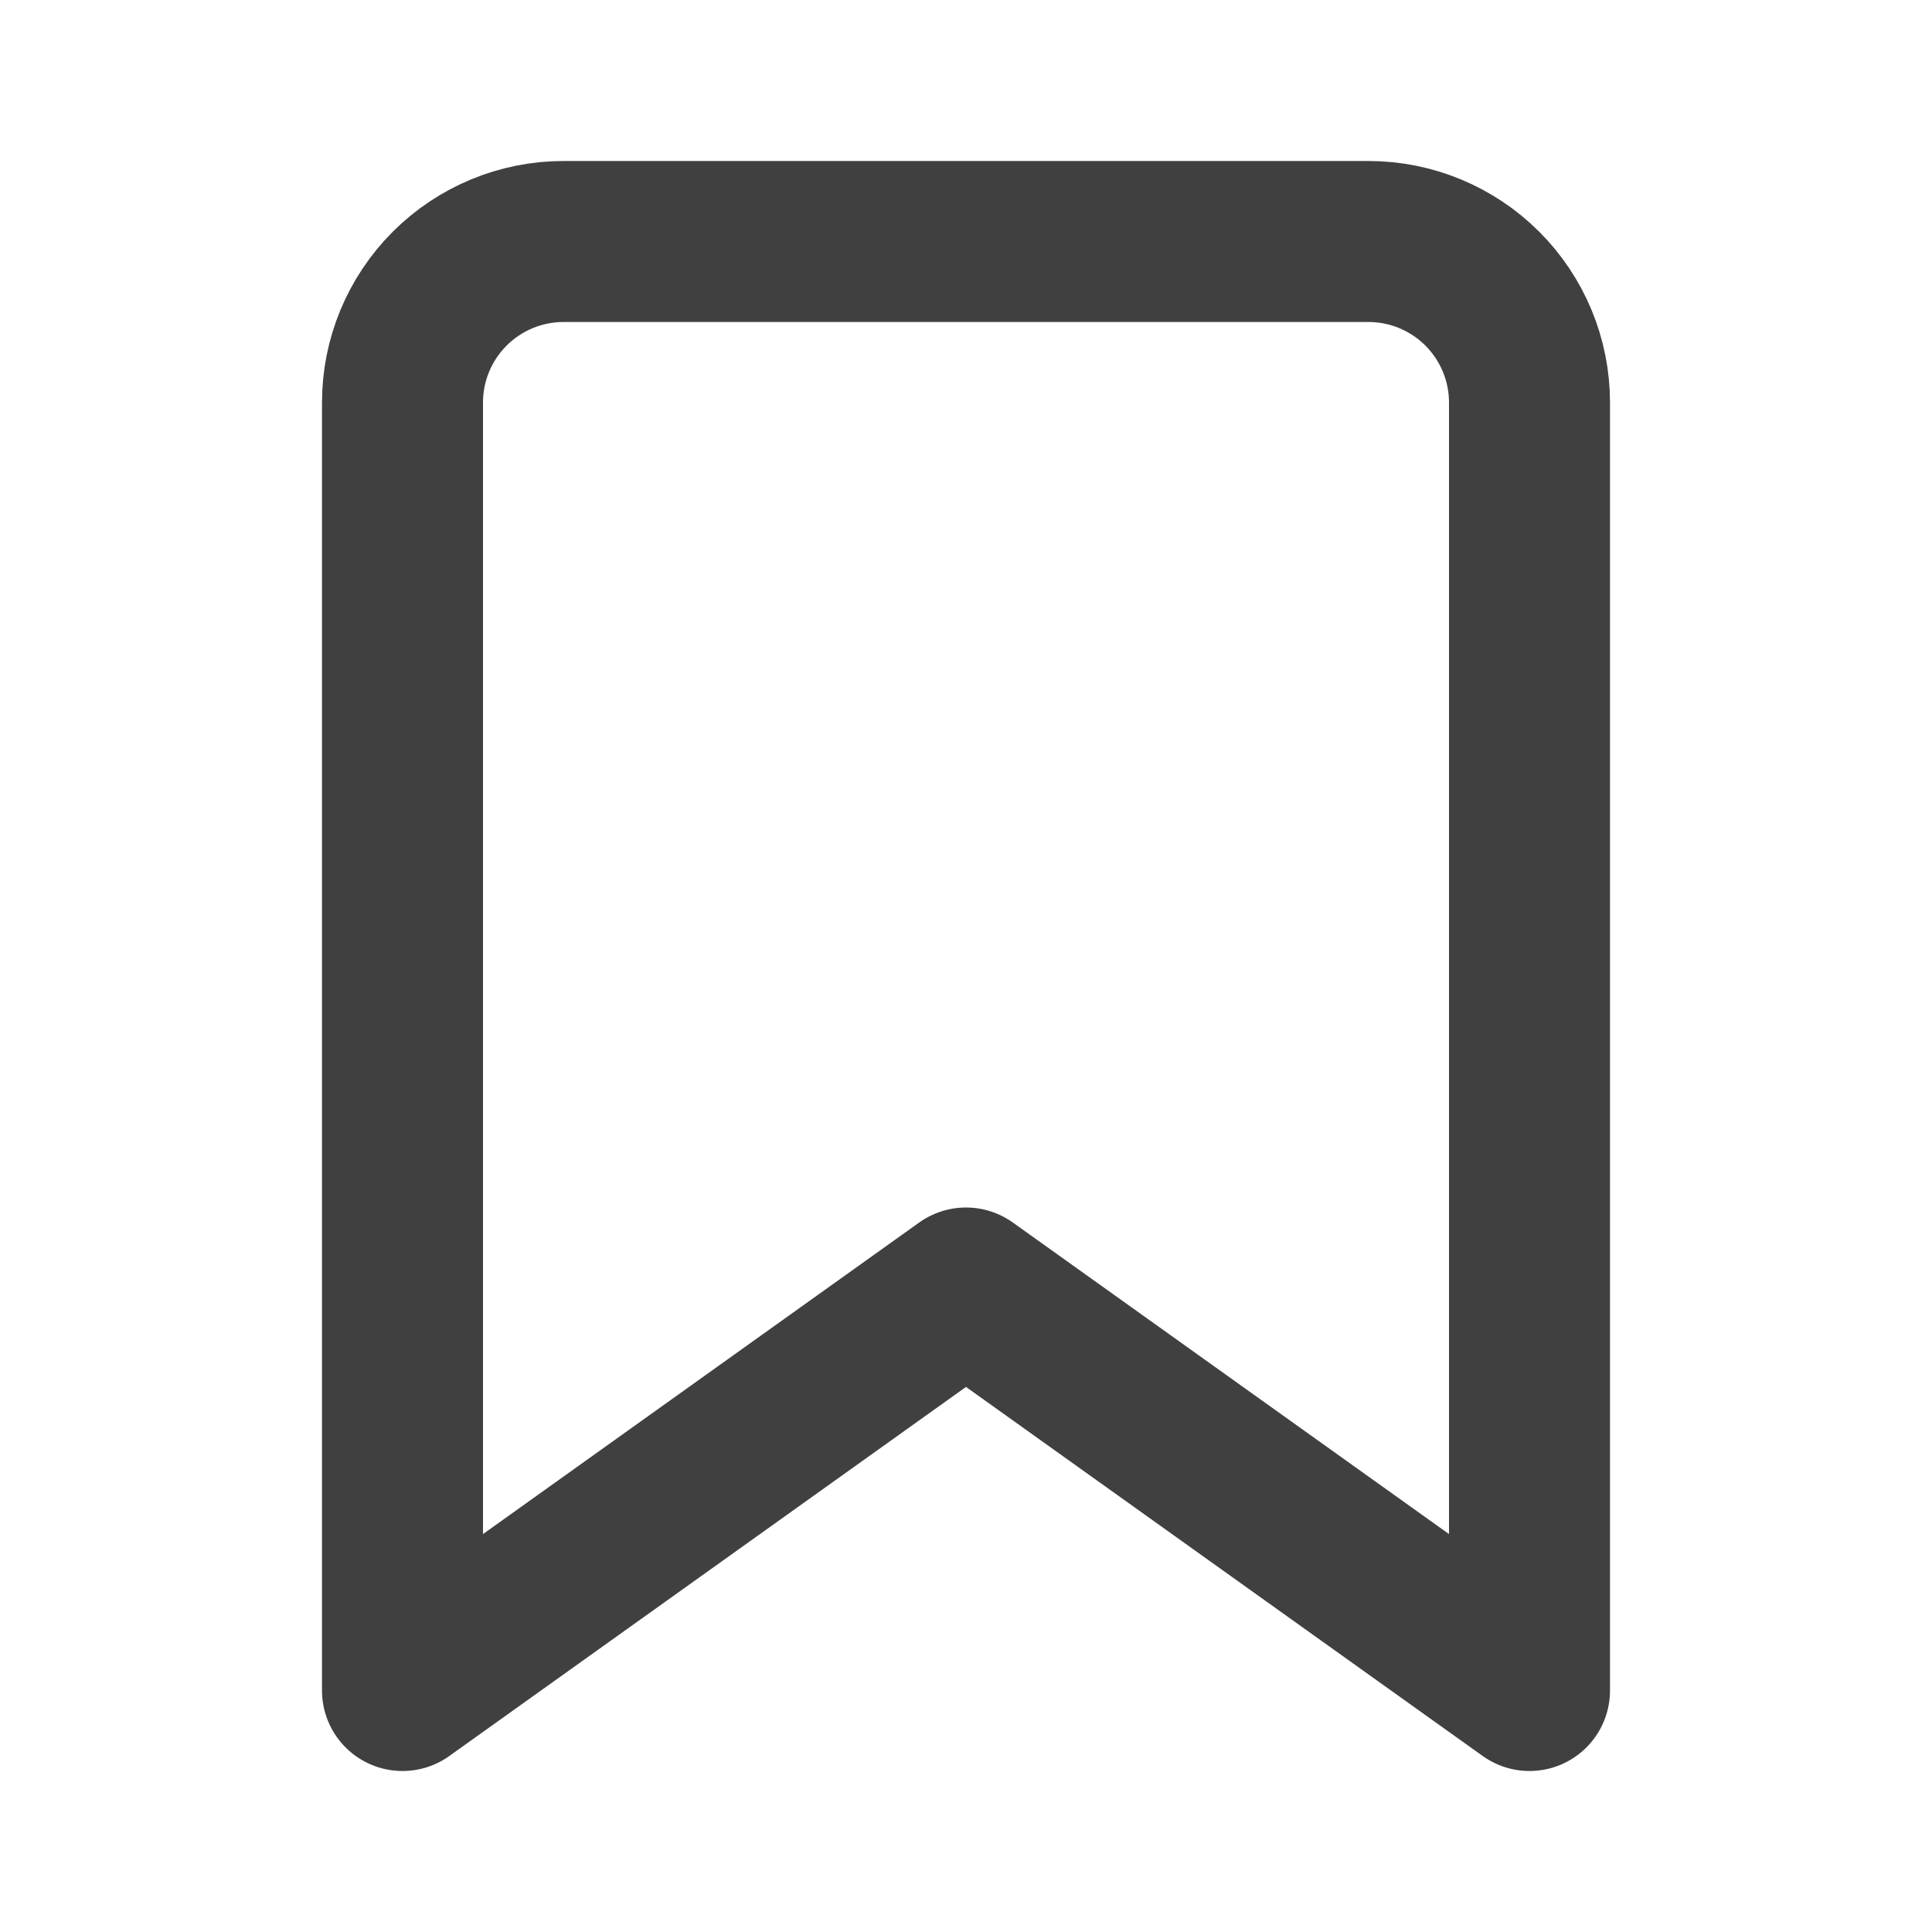
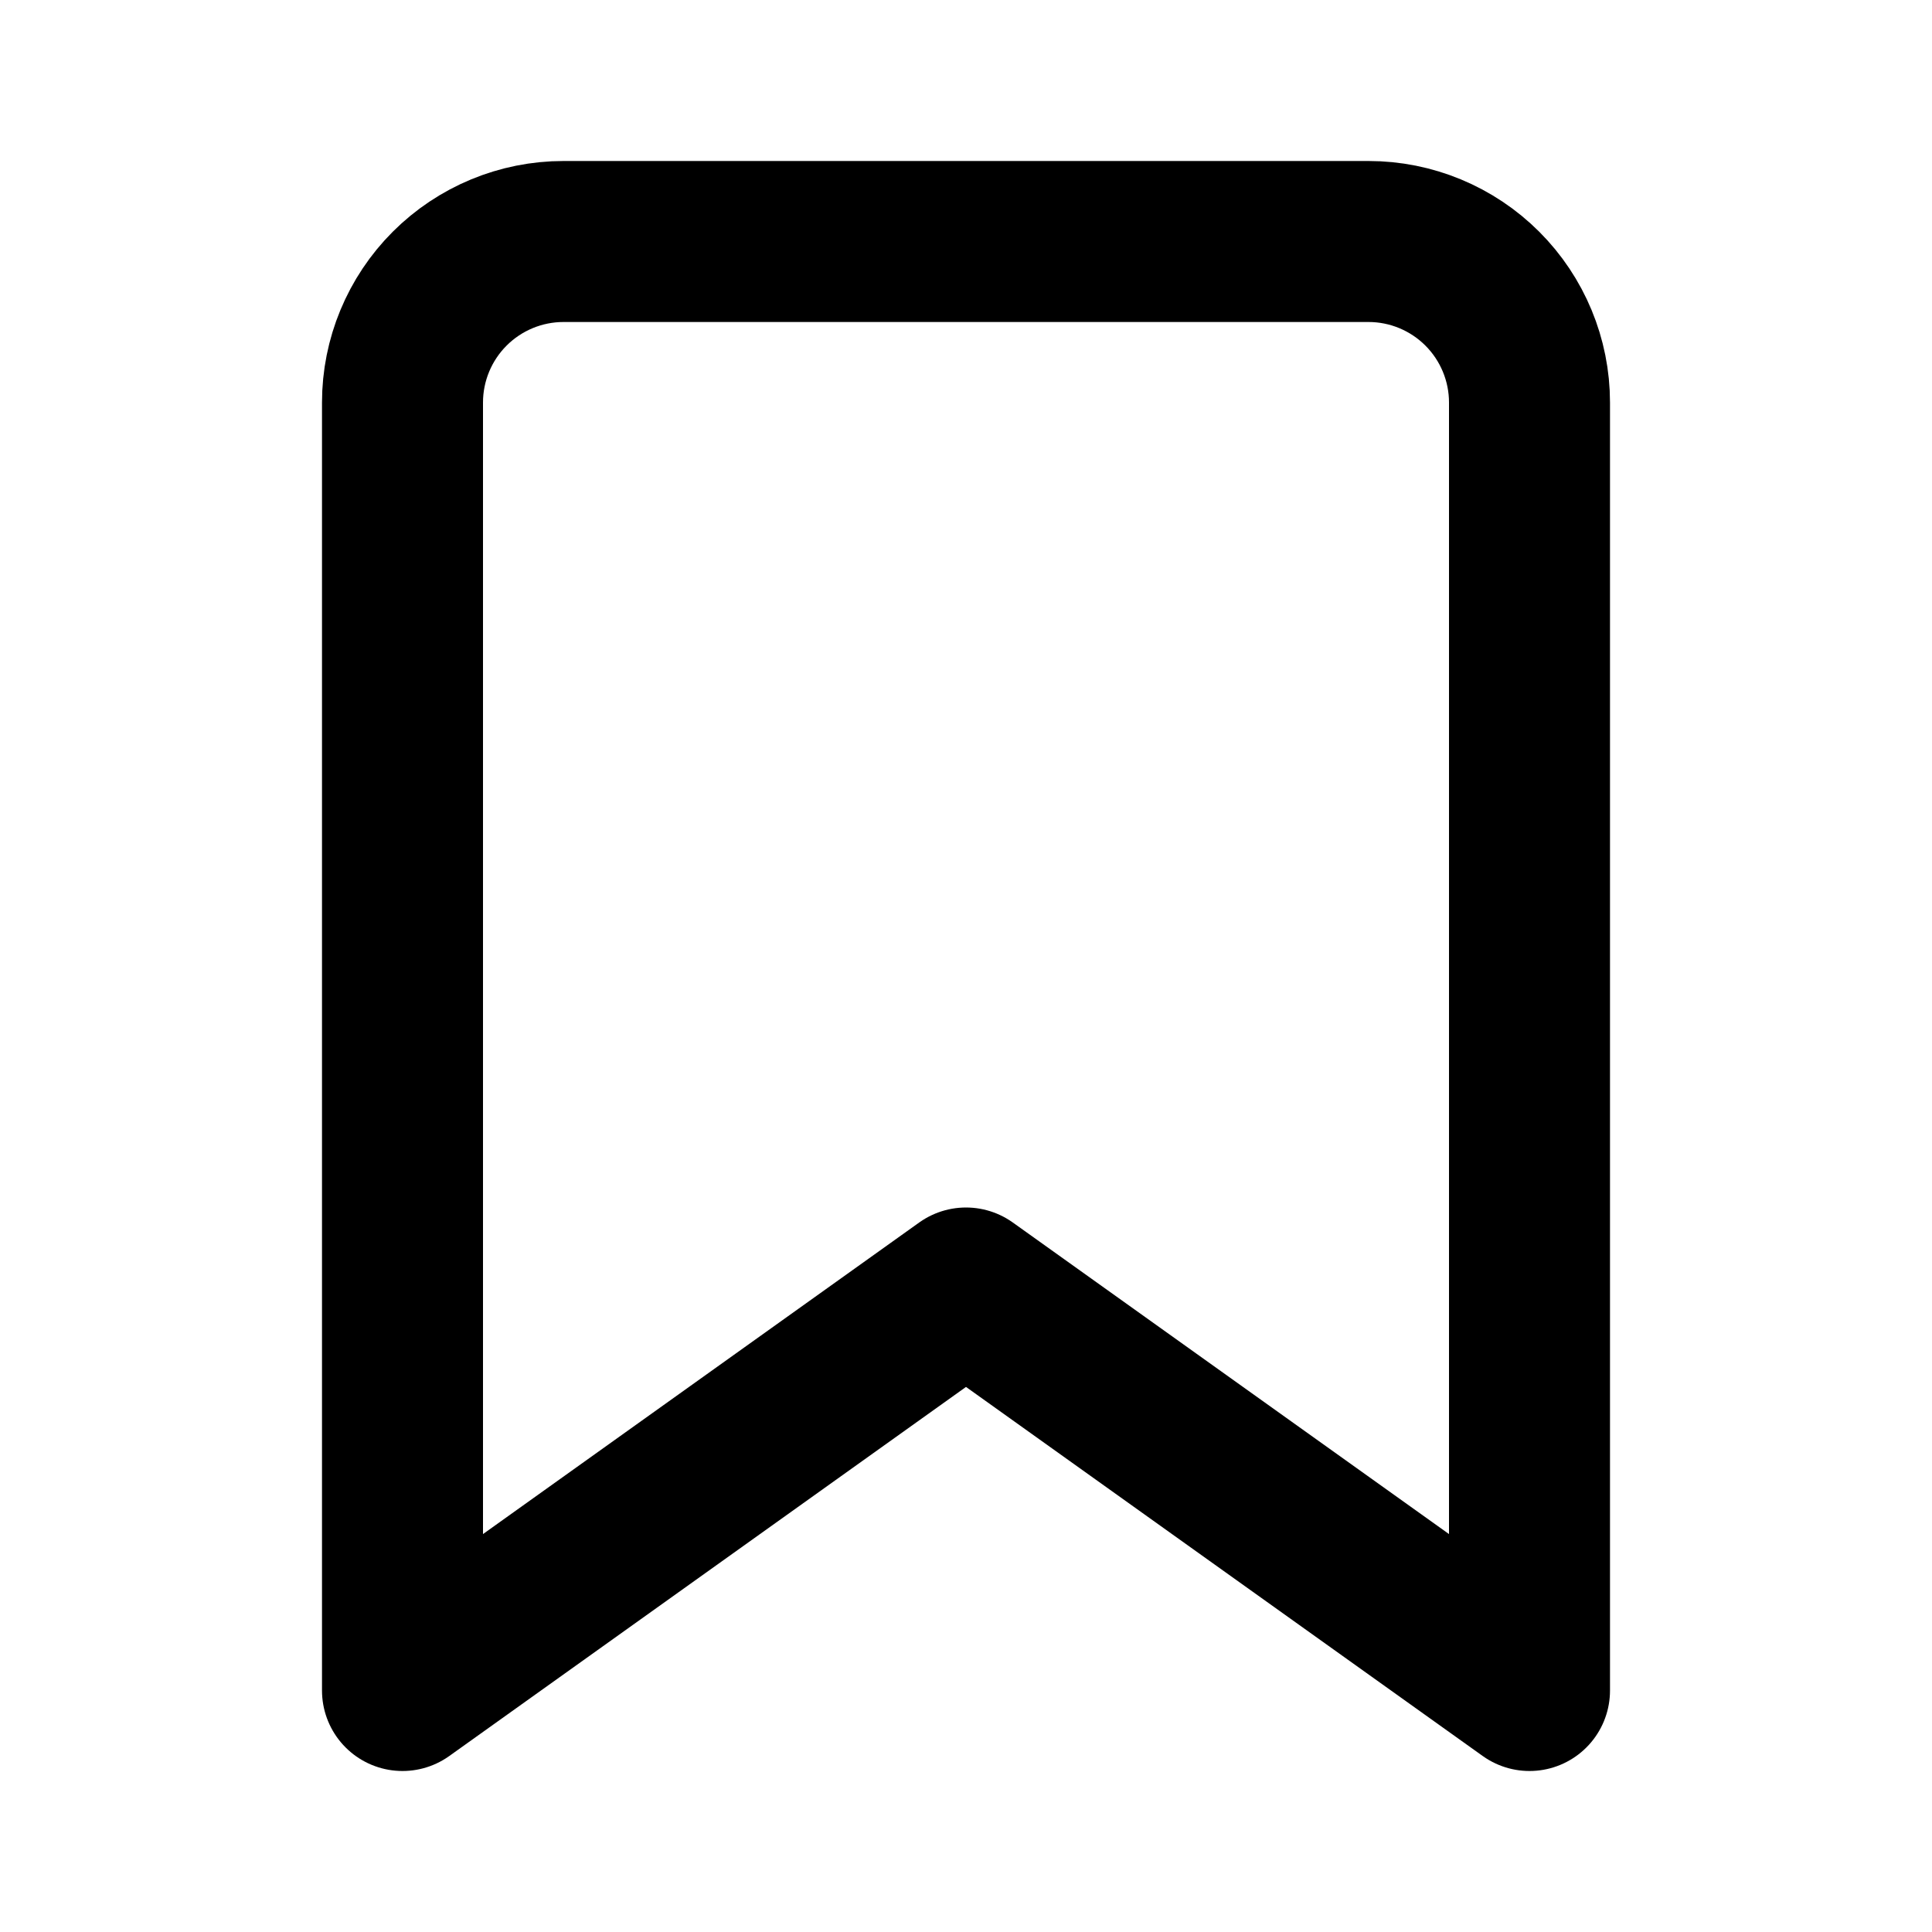
<svg xmlns="http://www.w3.org/2000/svg" width="24" height="24" viewBox="0 0 24 24" fill="none">
-   <path d="M19 21L12 16L5 21V5C5 4.47 5.211 3.961 5.586 3.586C5.961 3.211 6.47 3 7 3H17C17.53 3 18.039 3.211 18.414 3.586C18.789 3.961 19 4.47 19 5V21Z" stroke="#404040" stroke-width="2" stroke-linecap="round" stroke-linejoin="round" />
+   <path d="M19 21L12 16L5 21V5C5 4.47 5.211 3.961 5.586 3.586C5.961 3.211 6.47 3 7 3H17C17.53 3 18.039 3.211 18.414 3.586C18.789 3.961 19 4.47 19 5V21Z" stroke="currentColor" stroke-width="2" stroke-linecap="round" stroke-linejoin="round" />
</svg>
